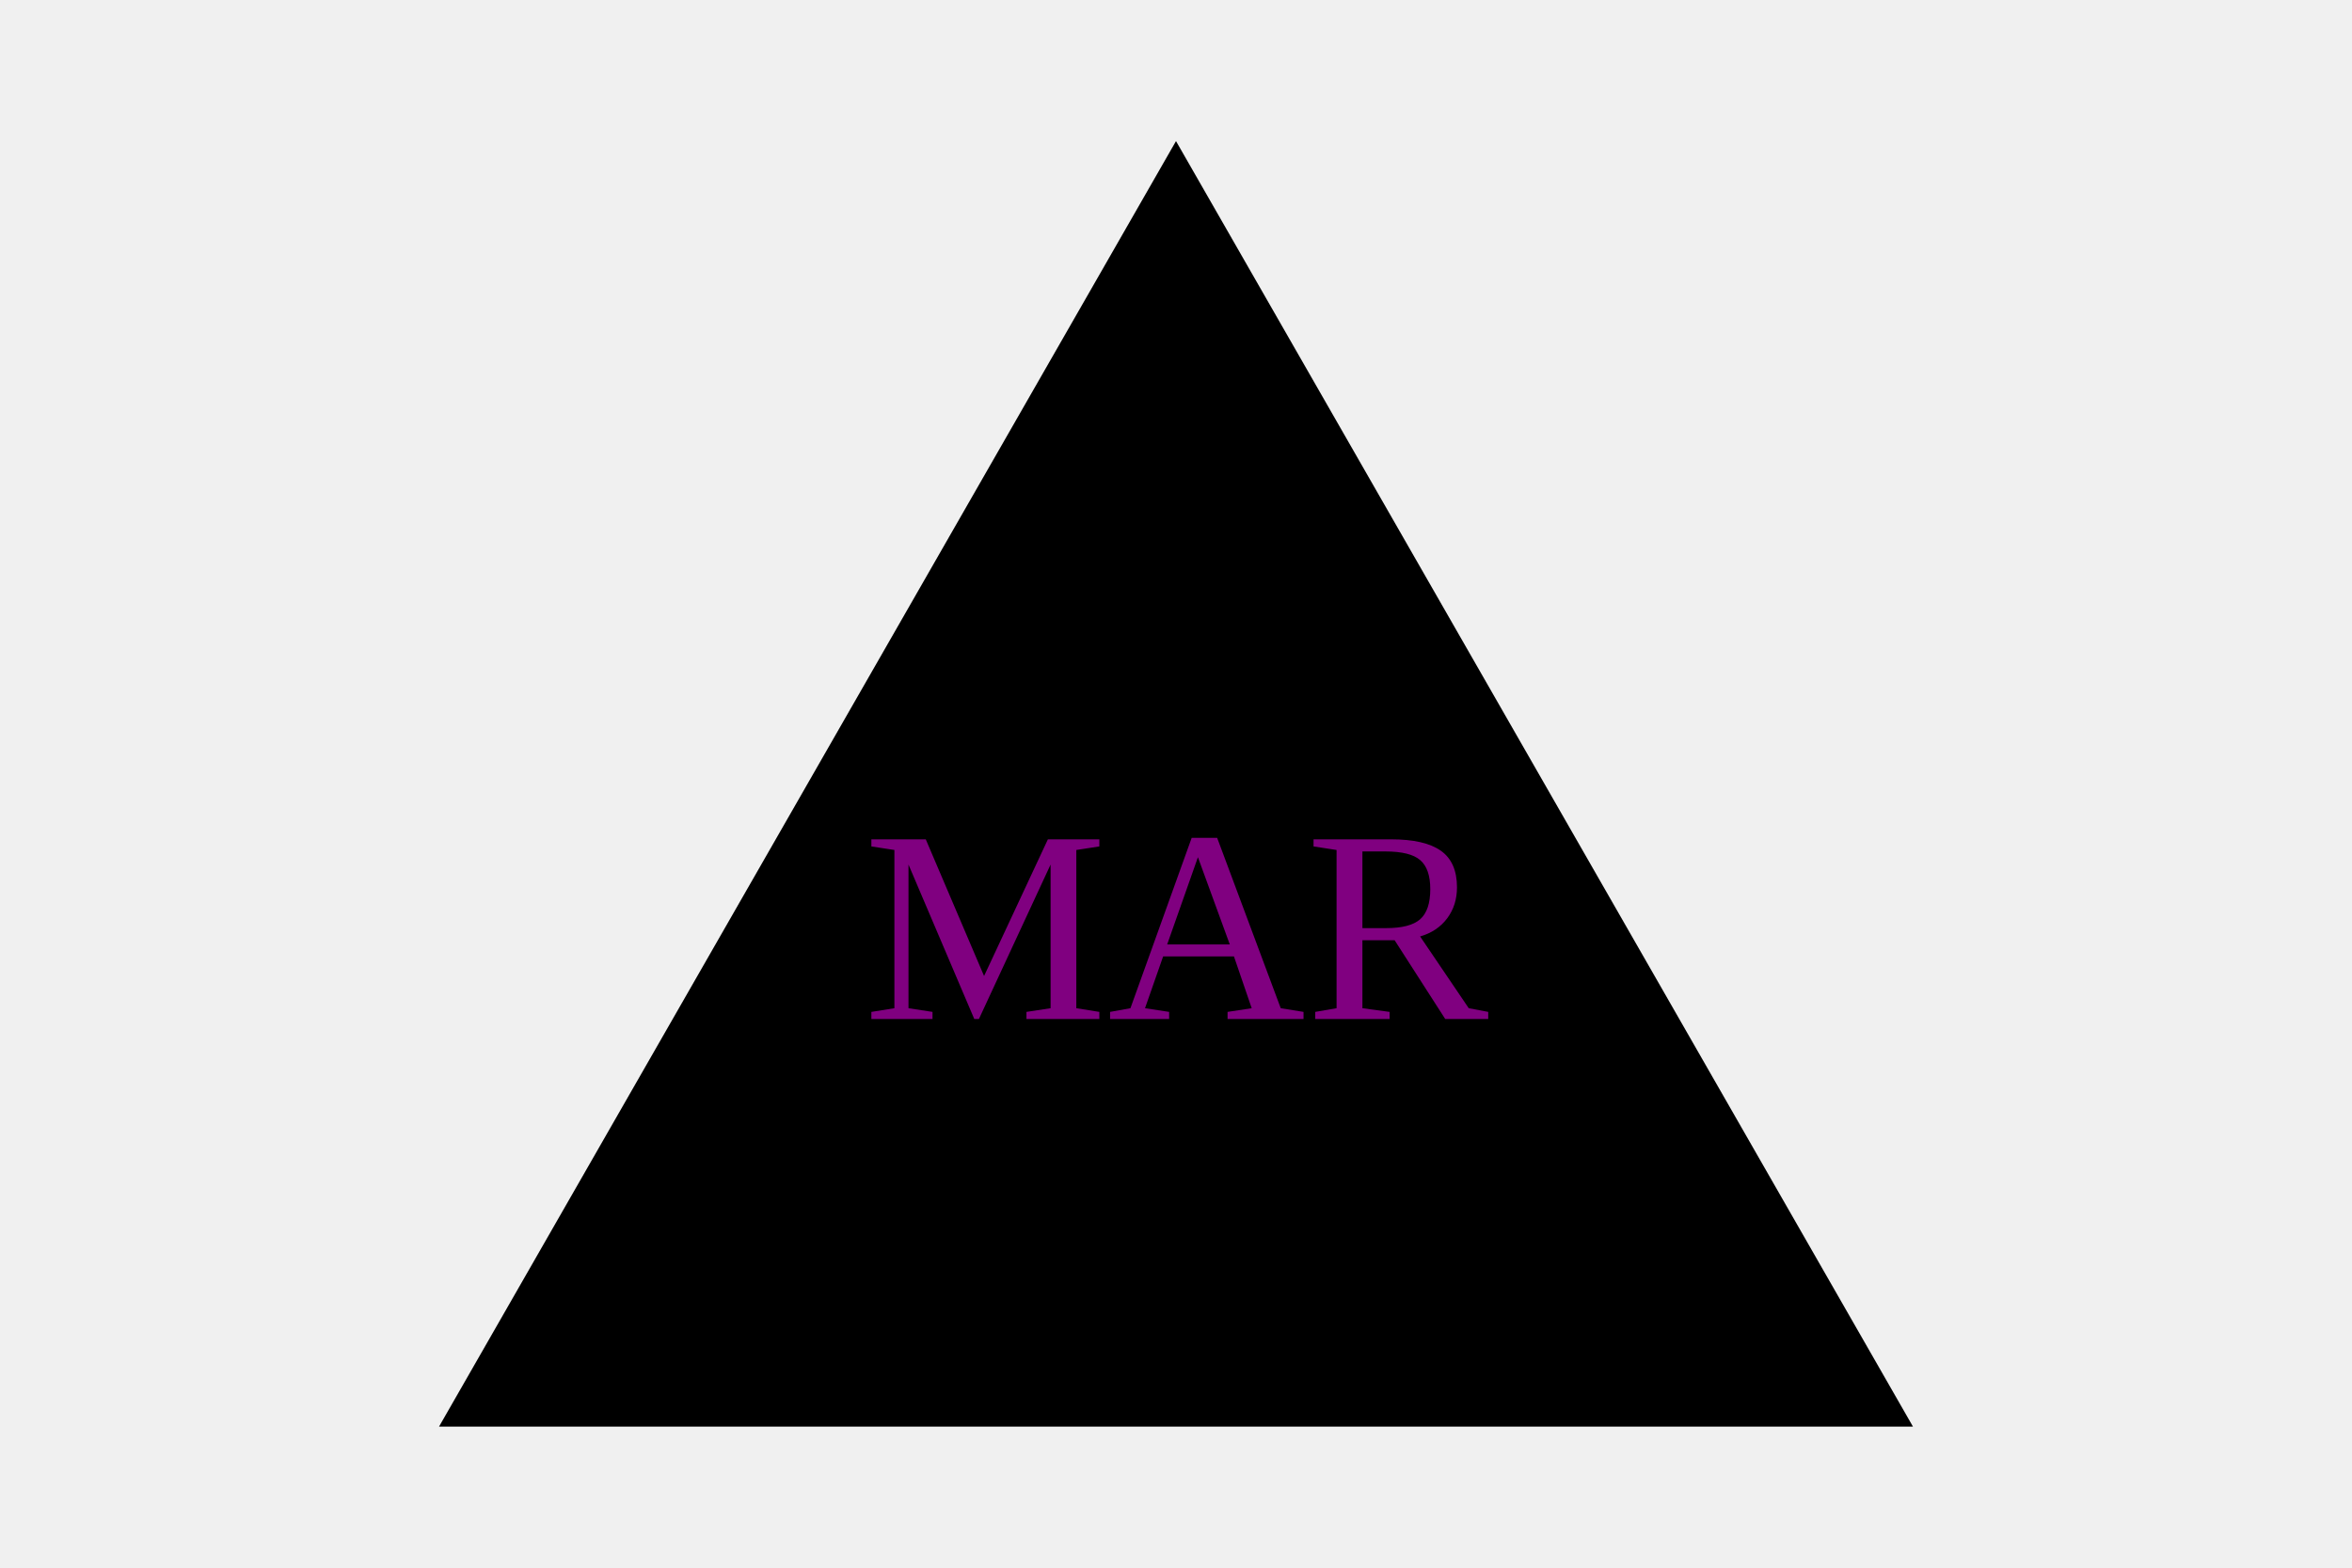
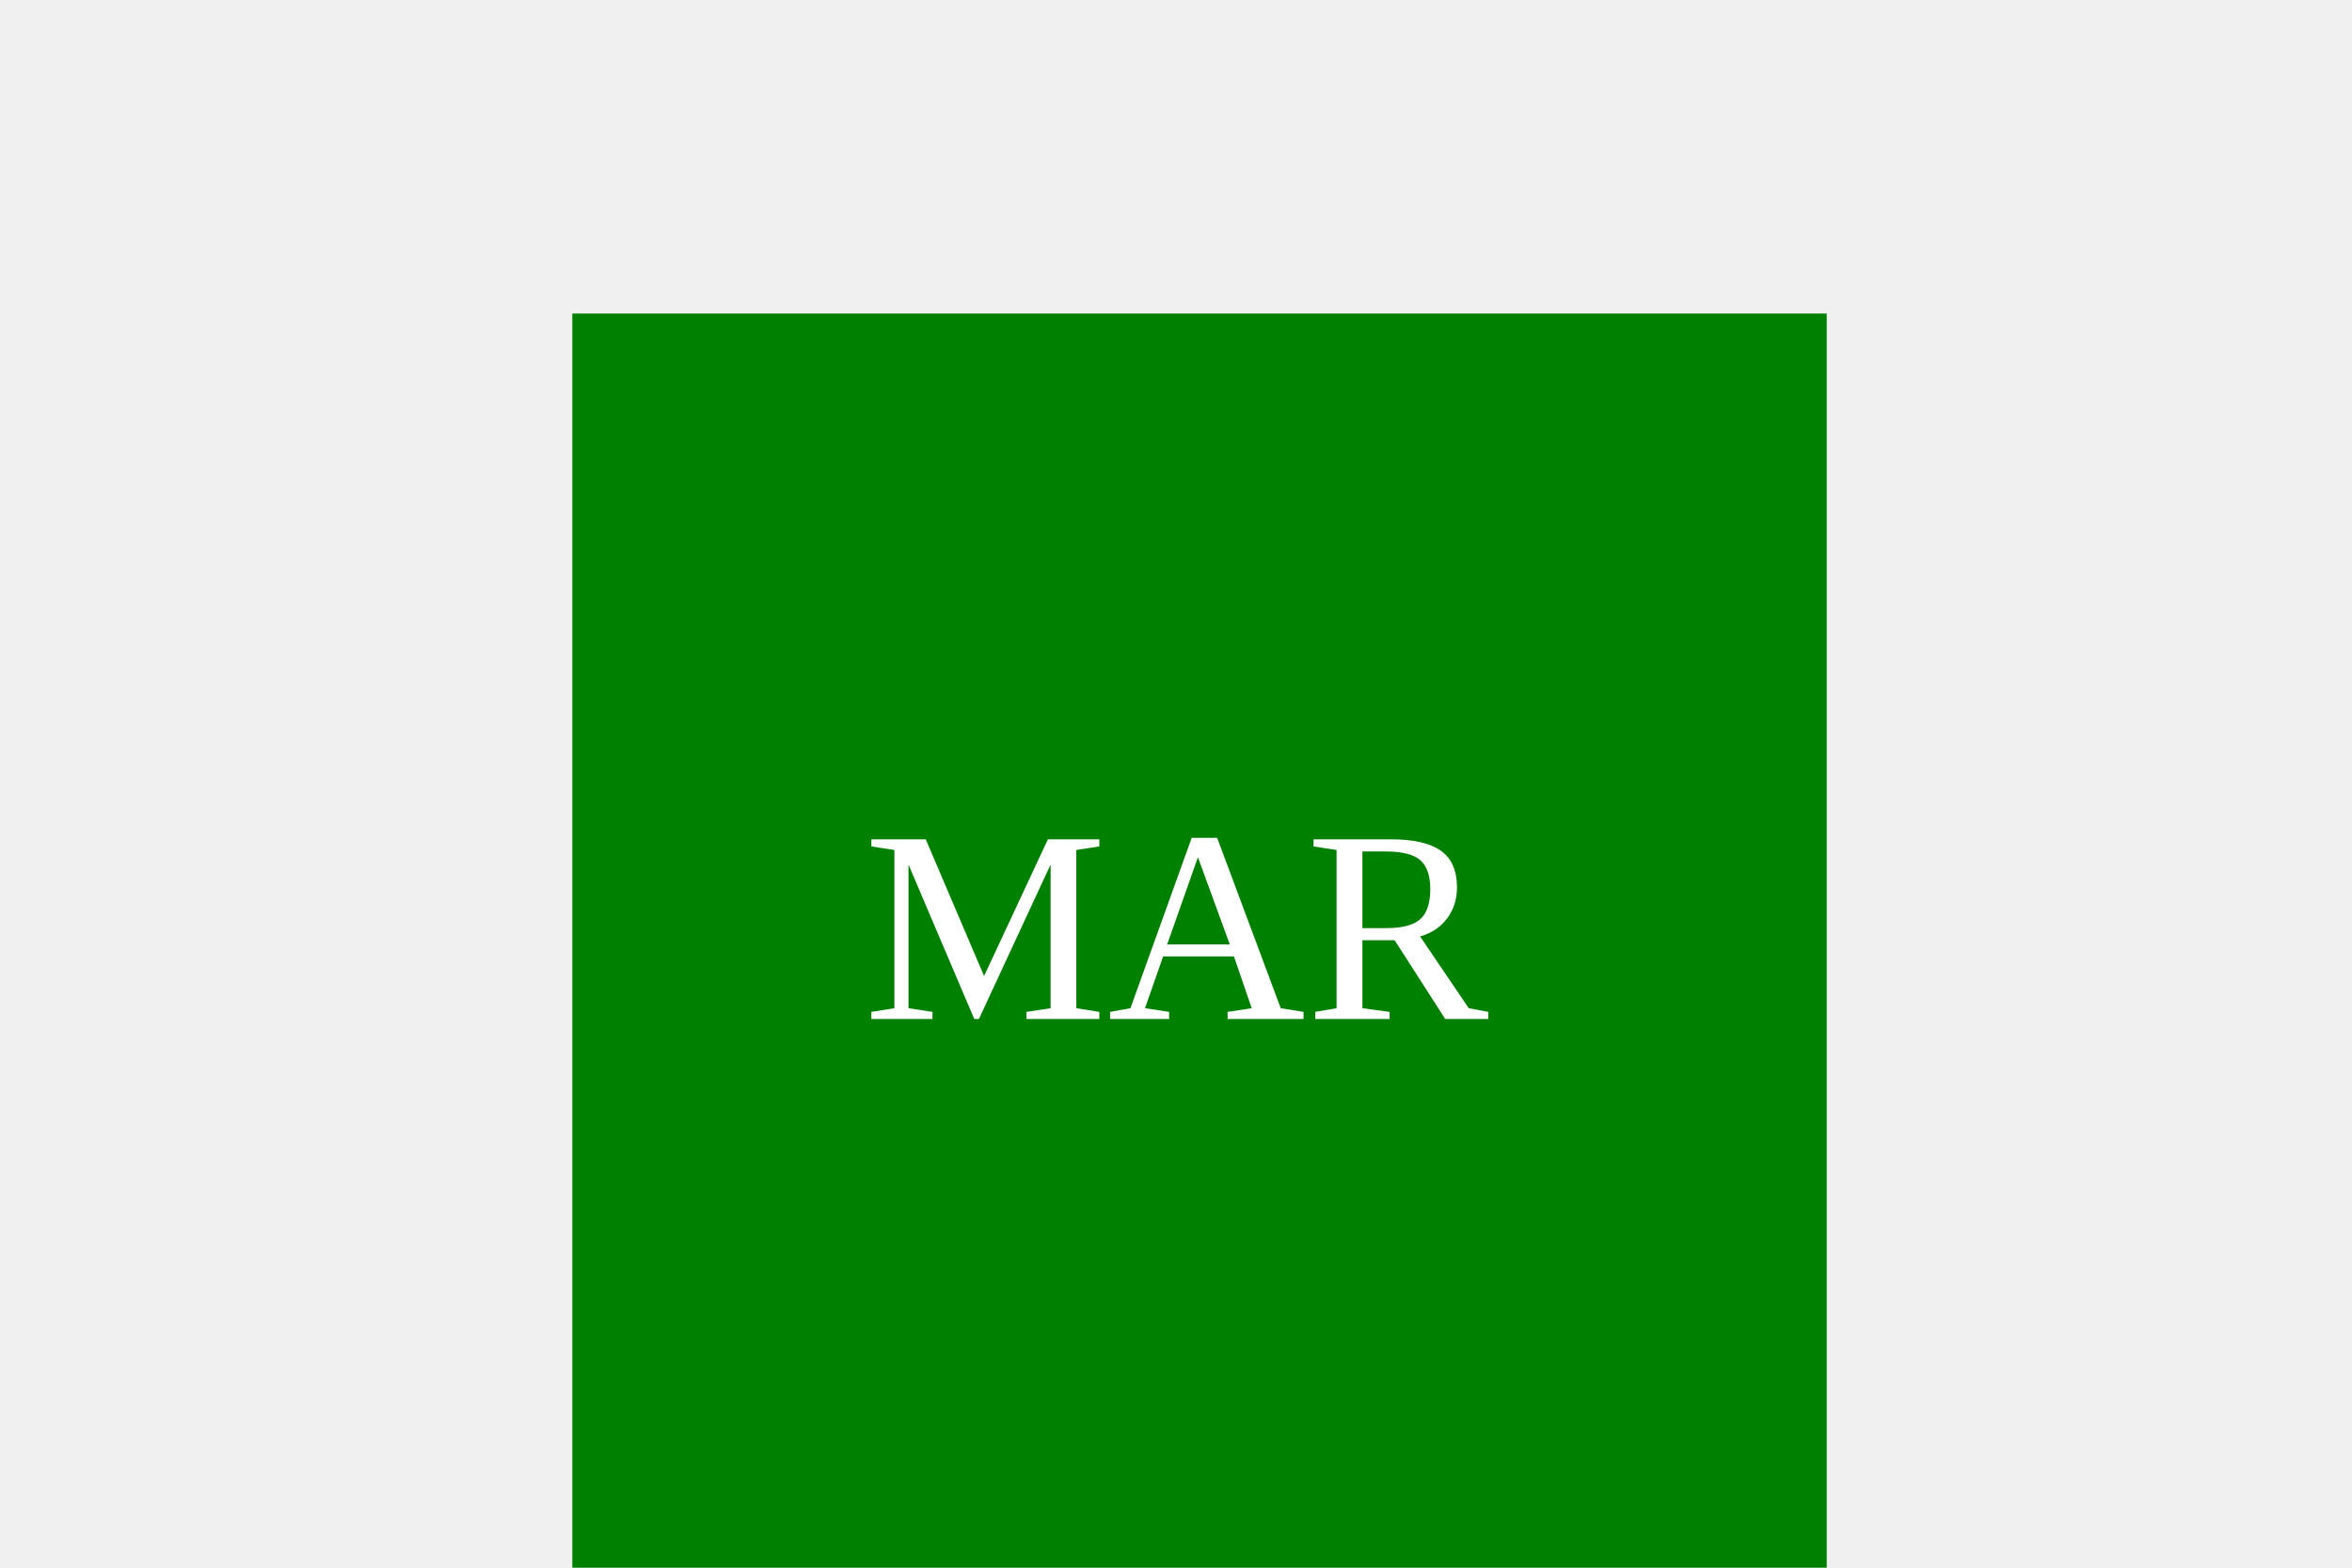
<svg xmlns="http://www.w3.org/2000/svg" version="1.1" width="300" height="200">
-   <g>Triangle<polygon points="150, 18 244, 182 56, 182" fill="black" />
-     <text x="150" y="130" text-anchor="middle" font-size="35" fill="purple">MAR</text>
+   <g>Square<rect x="73" y="40" width="160" height="160" fill="green" />
+     <text x="150" y="130" text-anchor="middle" font-size="35" fill="white">MAR</text>
  </g>
</svg>
